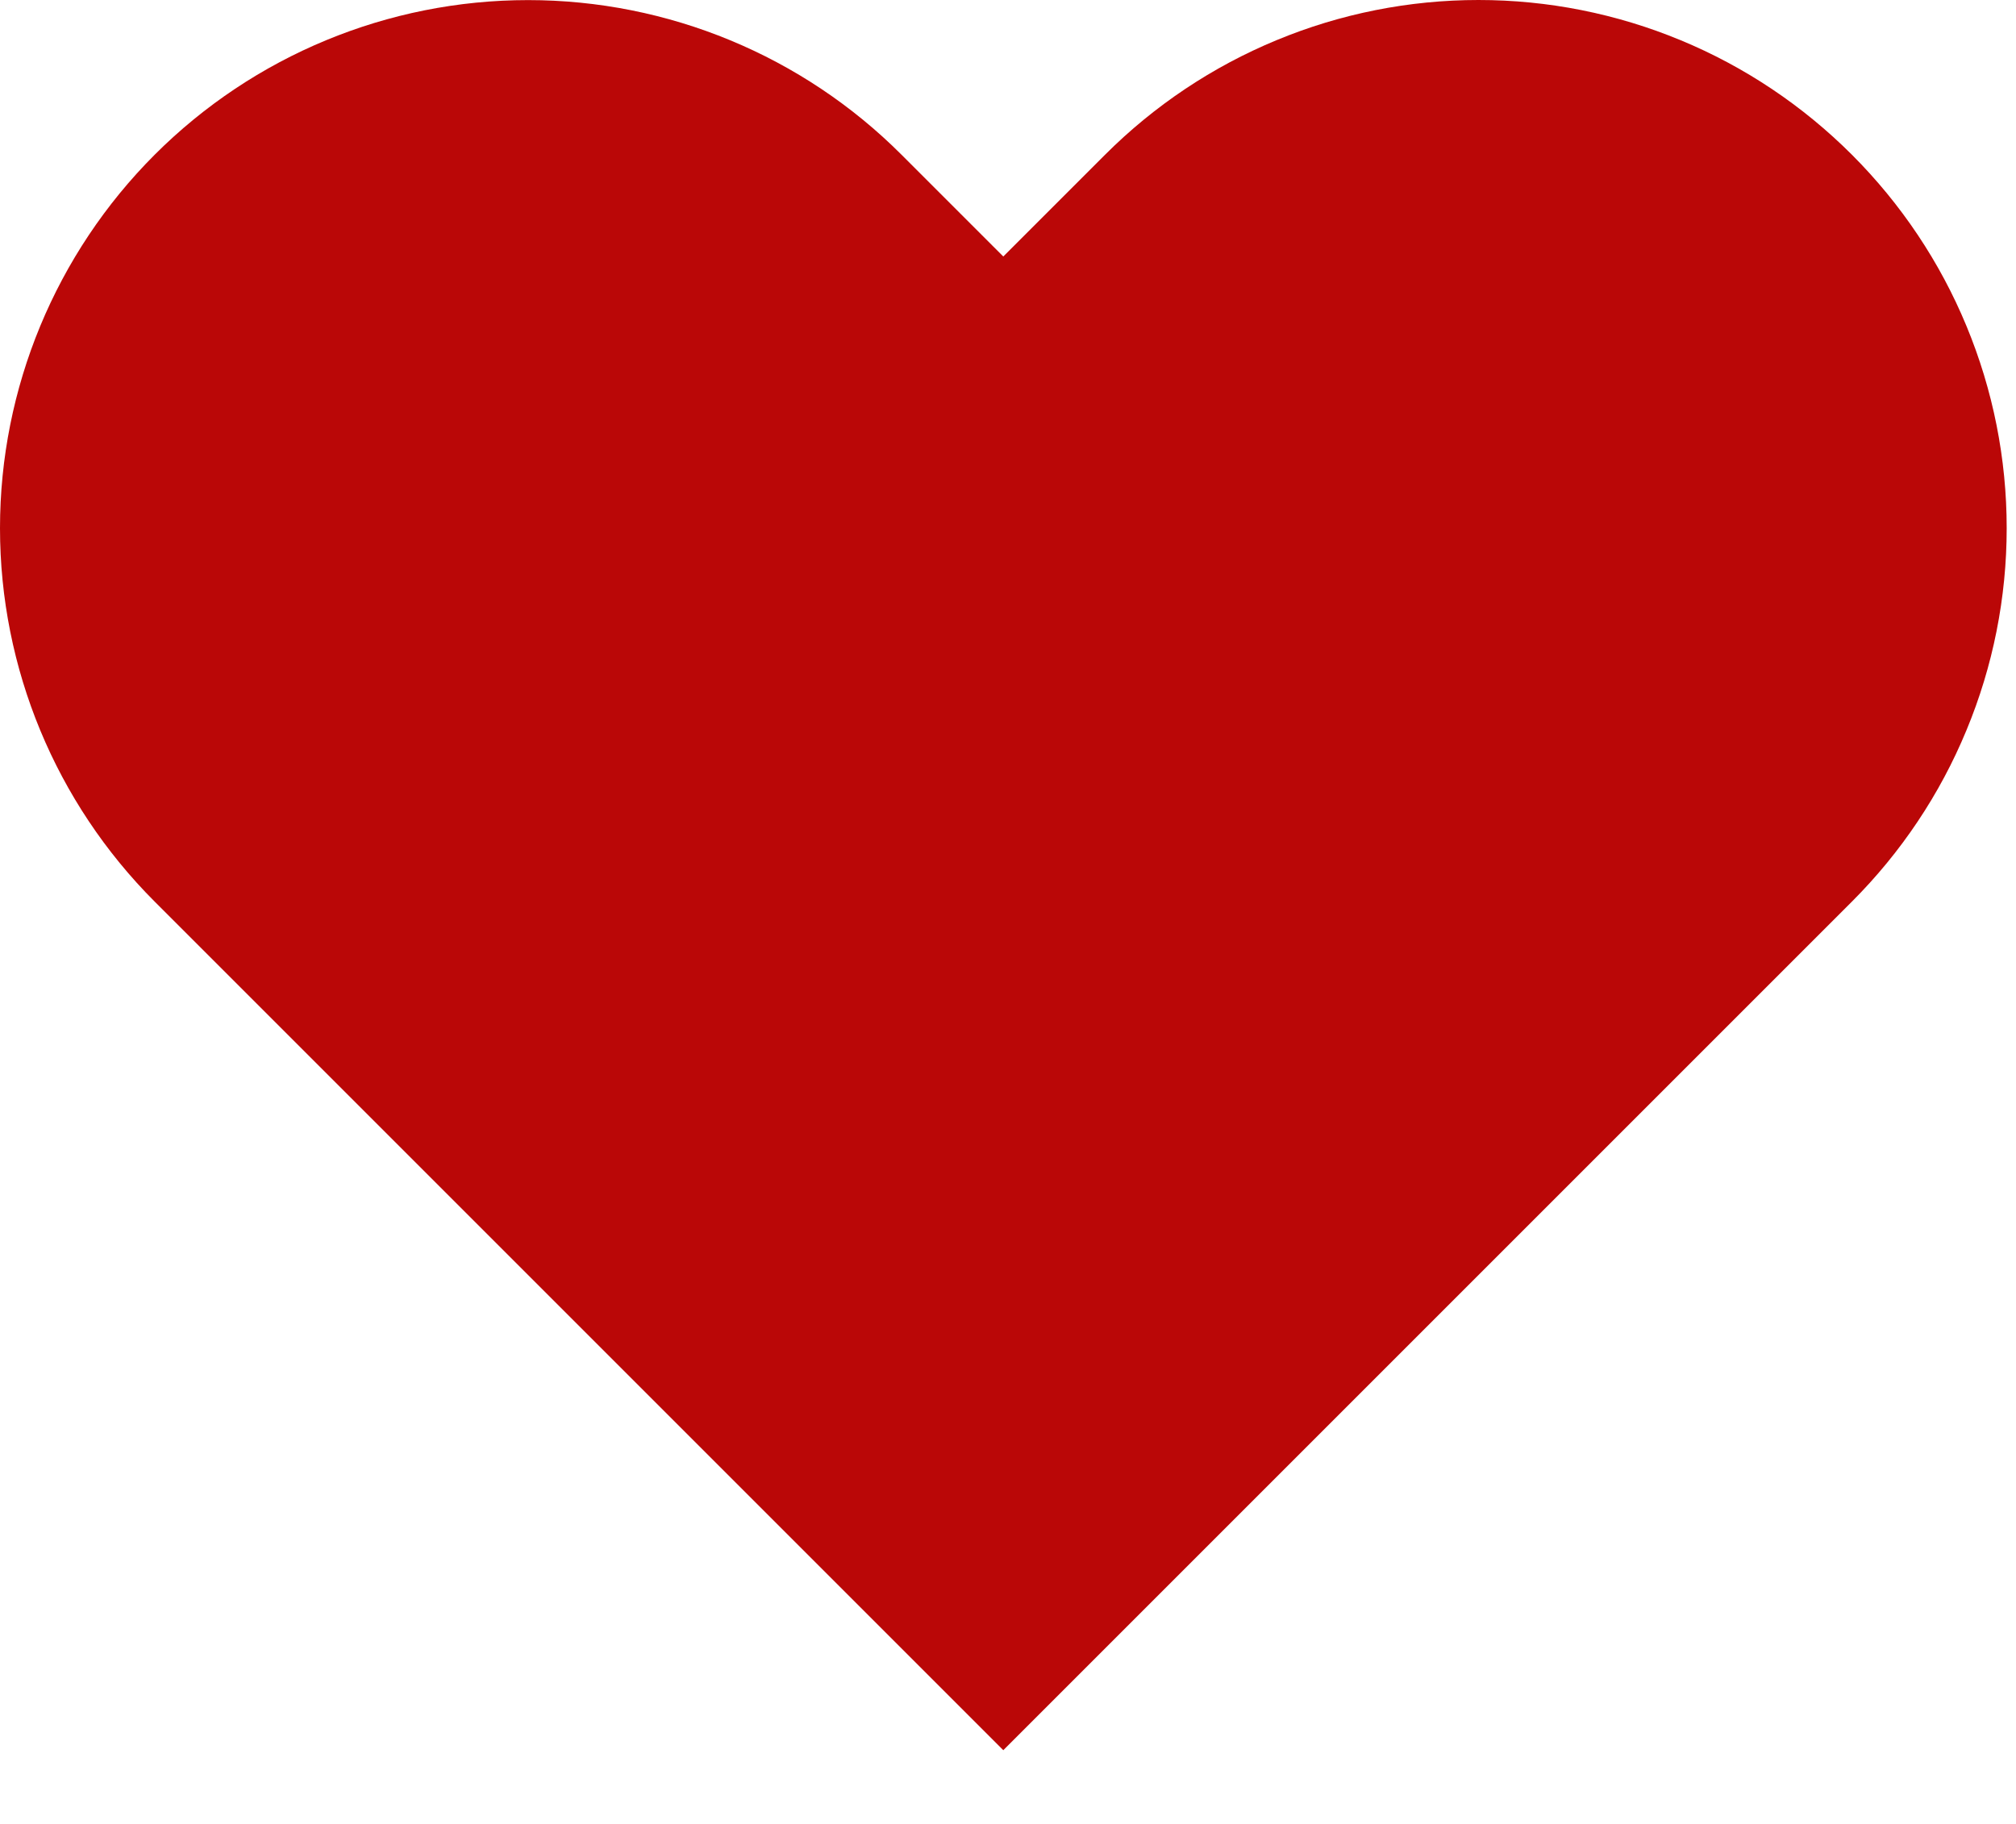
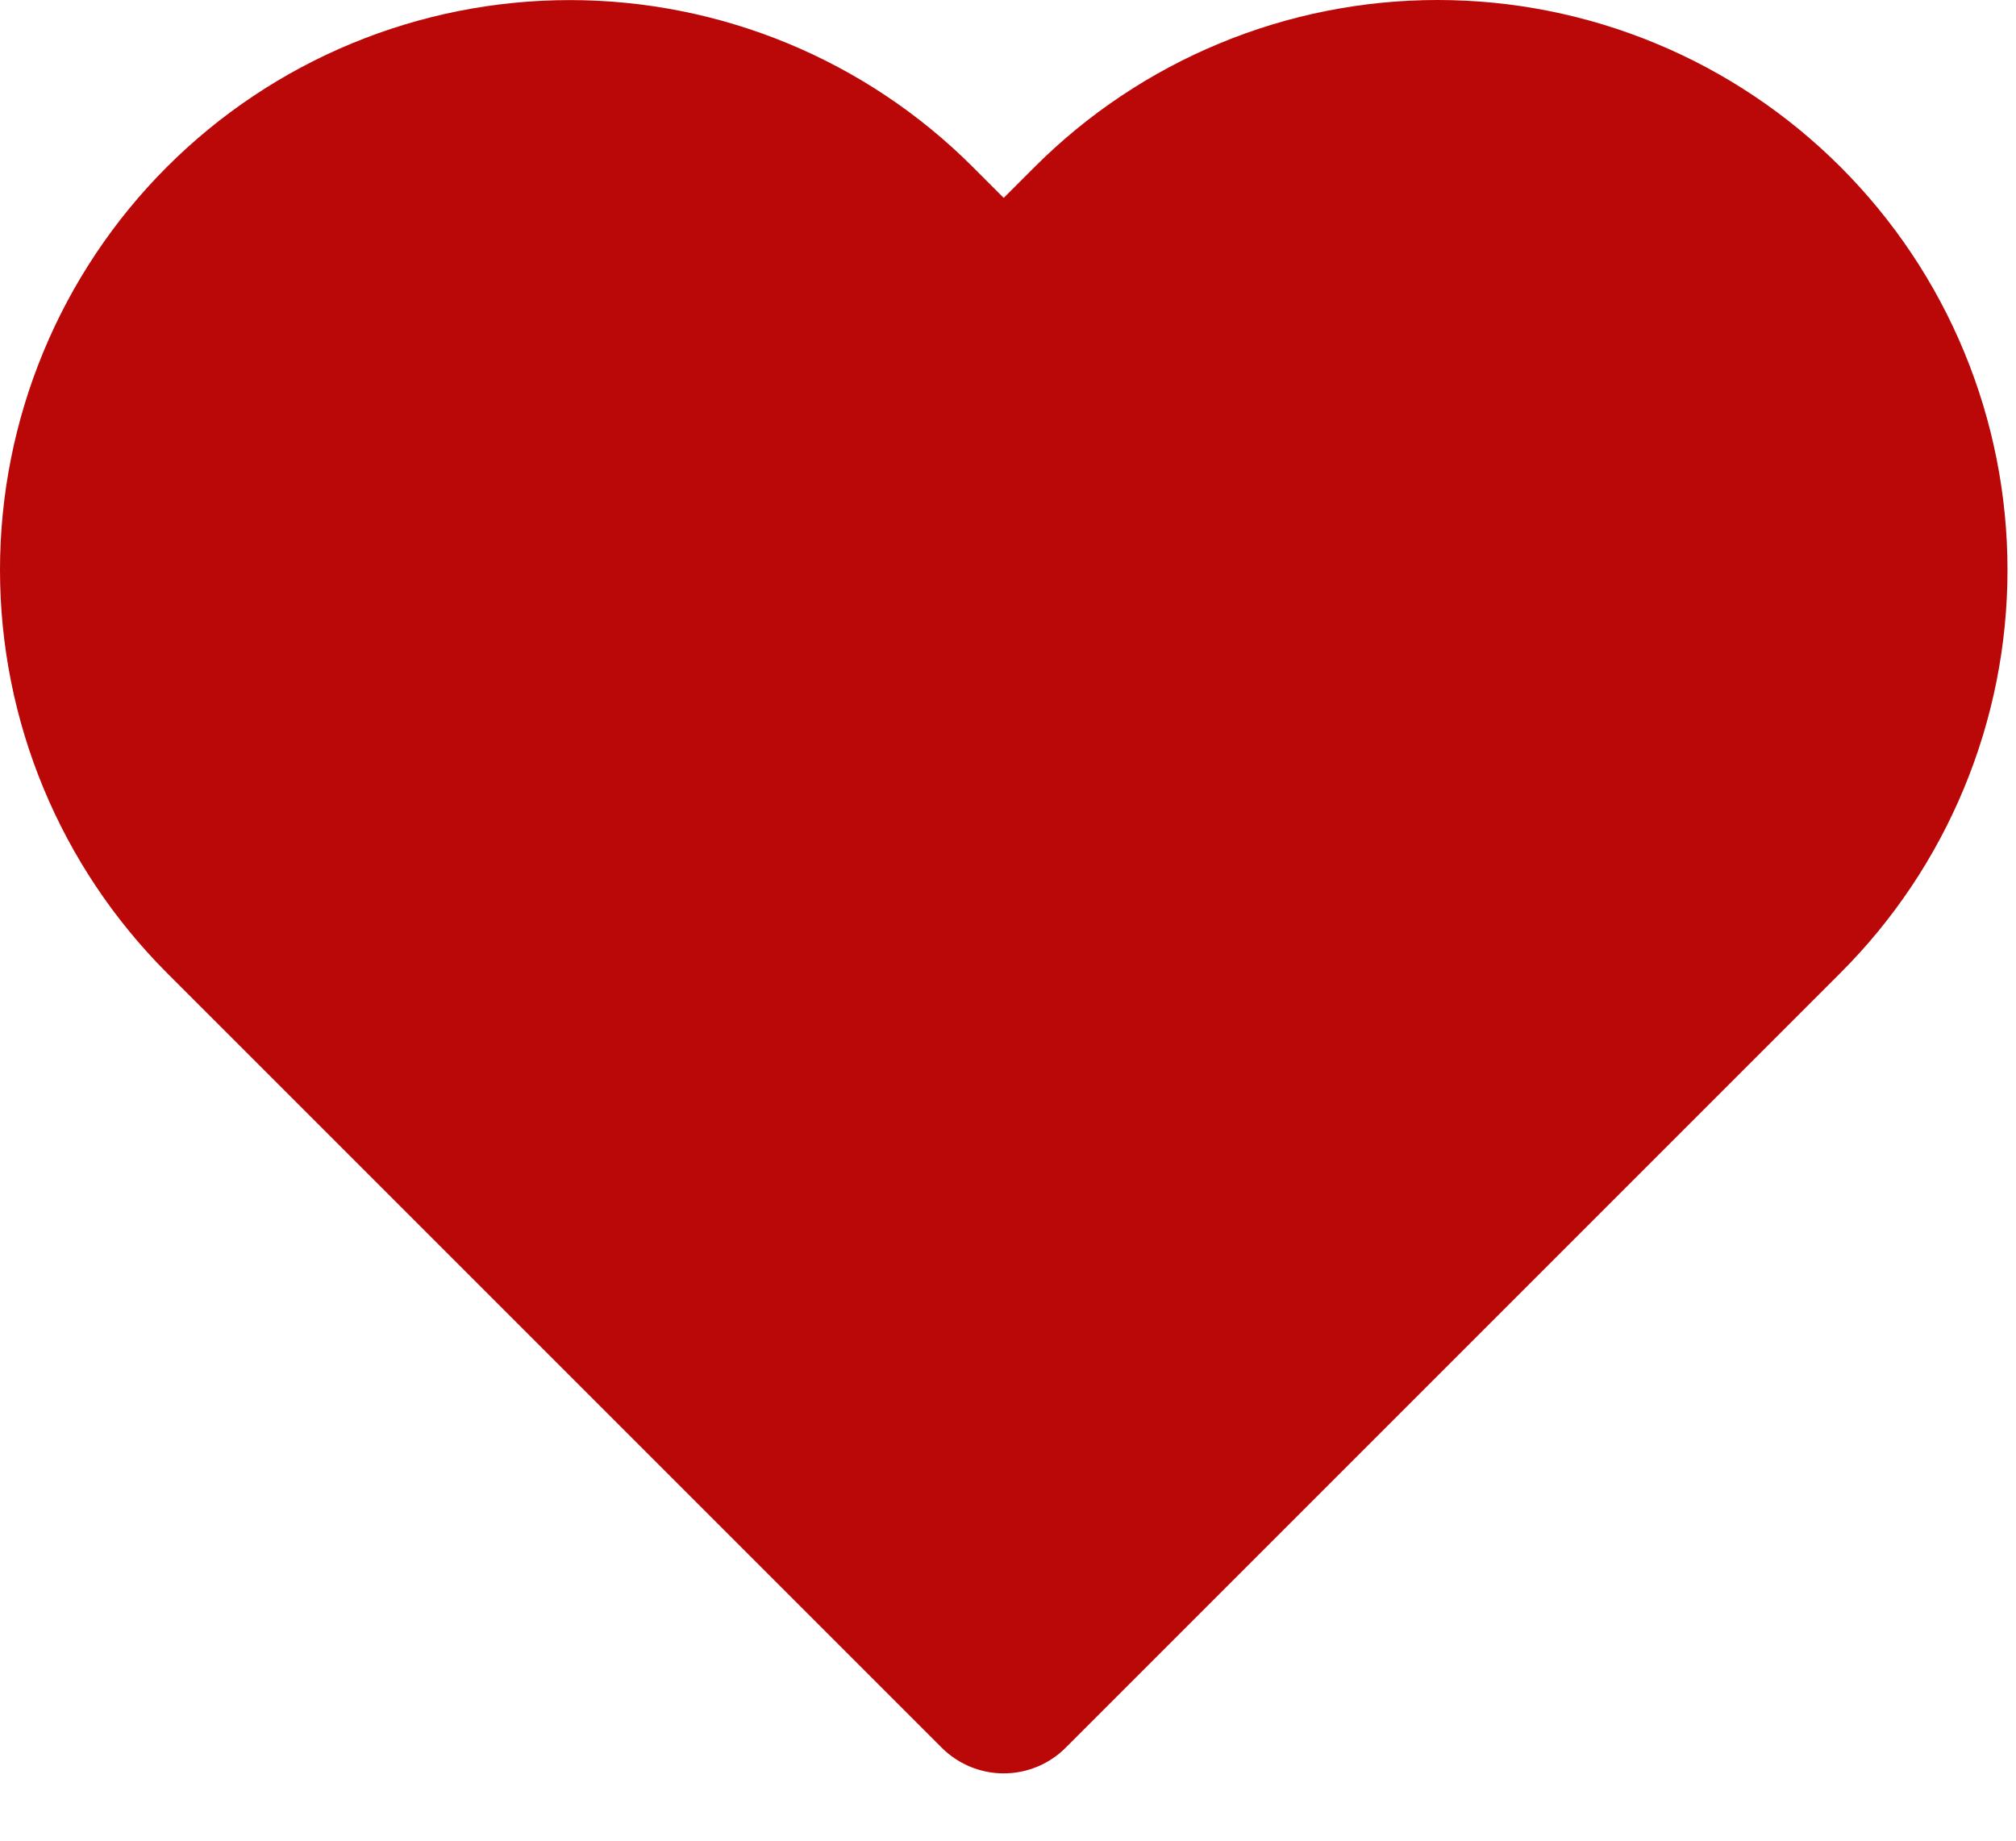
- <svg xmlns="http://www.w3.org/2000/svg" width="21" height="19" viewBox="0 0 21 19" fill="none">
-   <path d="M19.291 1.612C18.78 1.101 18.174 0.695 17.507 0.419C16.839 0.142 16.124 0 15.401 0C14.679 0 13.963 0.142 13.296 0.419C12.629 0.695 12.022 1.101 11.511 1.612L10.451 2.672L9.391 1.612C8.36 0.58 6.96 0.001 5.501 0.001C4.042 0.001 2.643 0.58 1.611 1.612C0.58 2.644 1.08706e-08 4.043 0 5.502C-1.08706e-08 6.961 0.58 8.36 1.611 9.392L2.671 10.452L10.451 18.232L18.231 10.452L19.291 9.392C19.802 8.881 20.208 8.275 20.484 7.607C20.761 6.94 20.903 6.224 20.903 5.502C20.903 4.779 20.761 4.064 20.484 3.396C20.208 2.729 19.802 2.123 19.291 1.612Z" fill="#BA0707" />
+ <svg xmlns="http://www.w3.org/2000/svg" width="23" height="21" viewBox="0 0 23 21" fill="#BA0707">
+   <path d="M20.291 2.612C19.78 2.101 19.174 1.695 18.507 1.419C17.839 1.142 17.124 1 16.401 1C15.679 1 14.963 1.142 14.296 1.419C13.629 1.695 13.022 2.101 12.511 2.612L11.451 3.672L10.391 2.612C9.36 1.58 7.96 1.001 6.501 1.001C5.042 1.001 3.643 1.58 2.611 2.612C1.58 3.644 1 5.043 1 6.502C1 7.961 1.58 9.36 2.611 10.392L3.671 11.452L11.451 19.232L19.231 11.452L20.291 10.392C20.802 9.881 21.208 9.275 21.484 8.607C21.761 7.94 21.903 7.224 21.903 6.502C21.903 5.779 21.761 5.064 21.484 4.396C21.208 3.729 20.802 3.123 20.291 2.612V2.612Z" stroke="#BA0707" stroke-width="2" stroke-linecap="round" stroke-linejoin="round" />
</svg>
